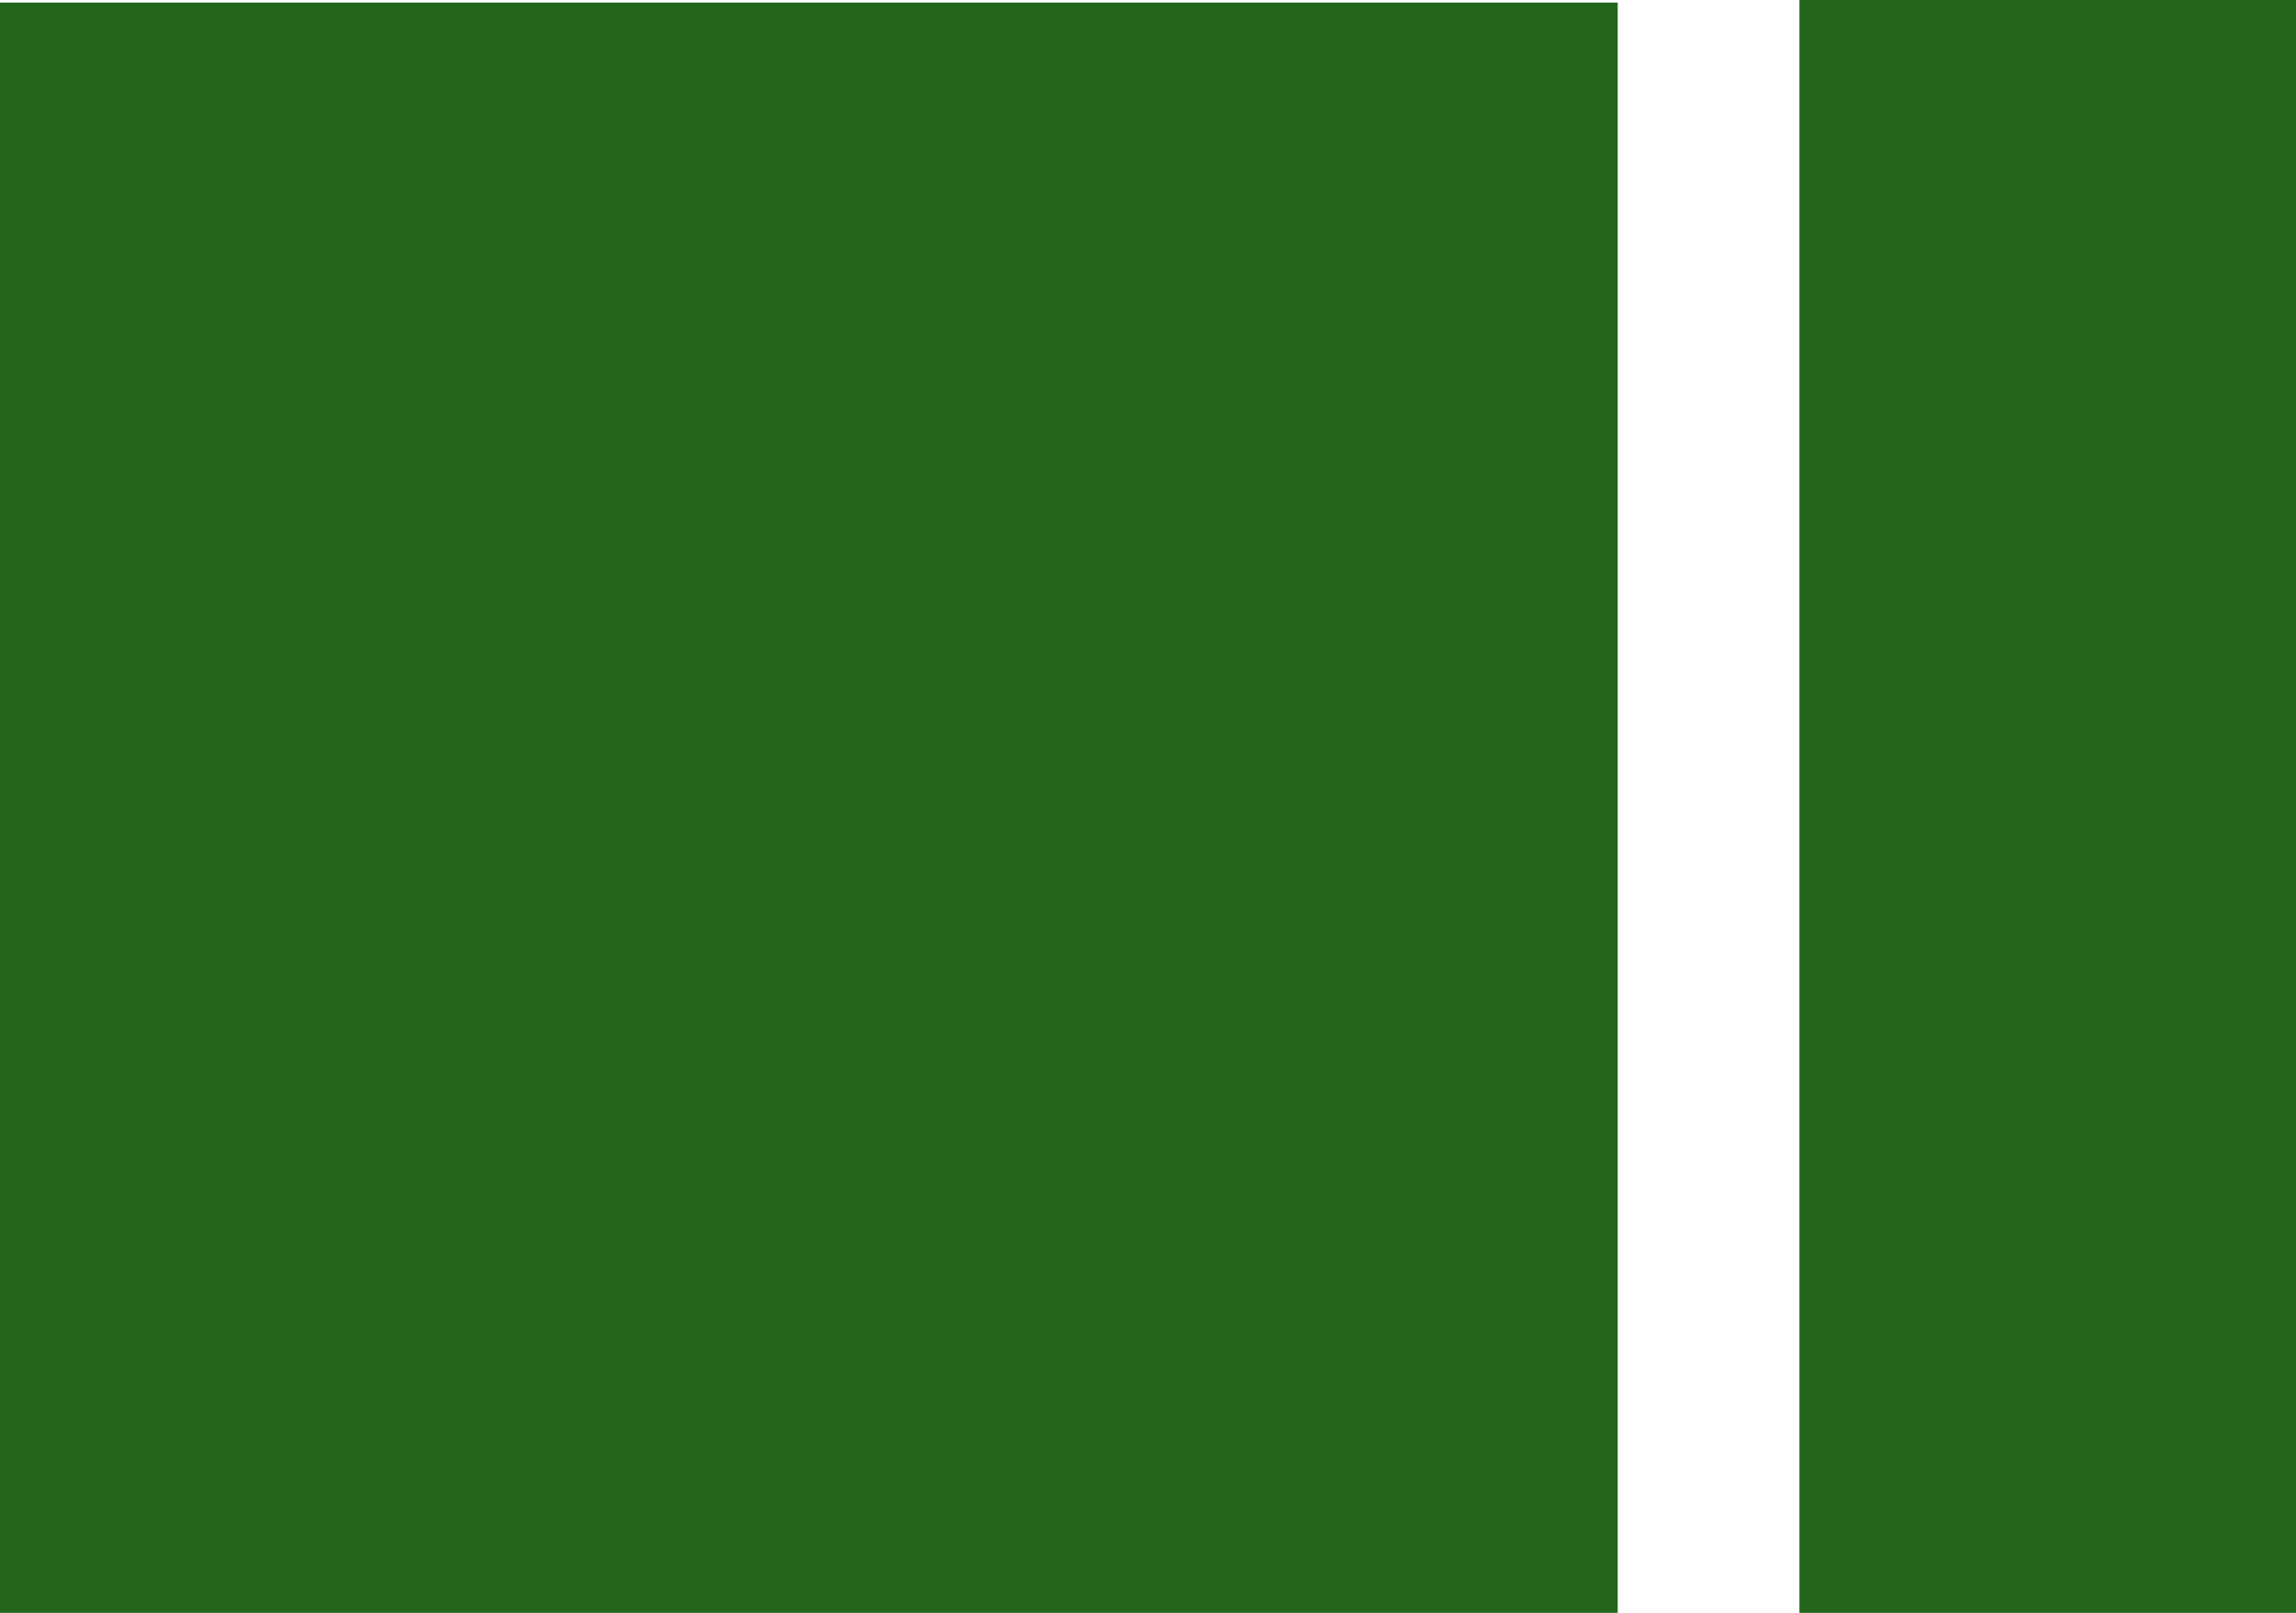
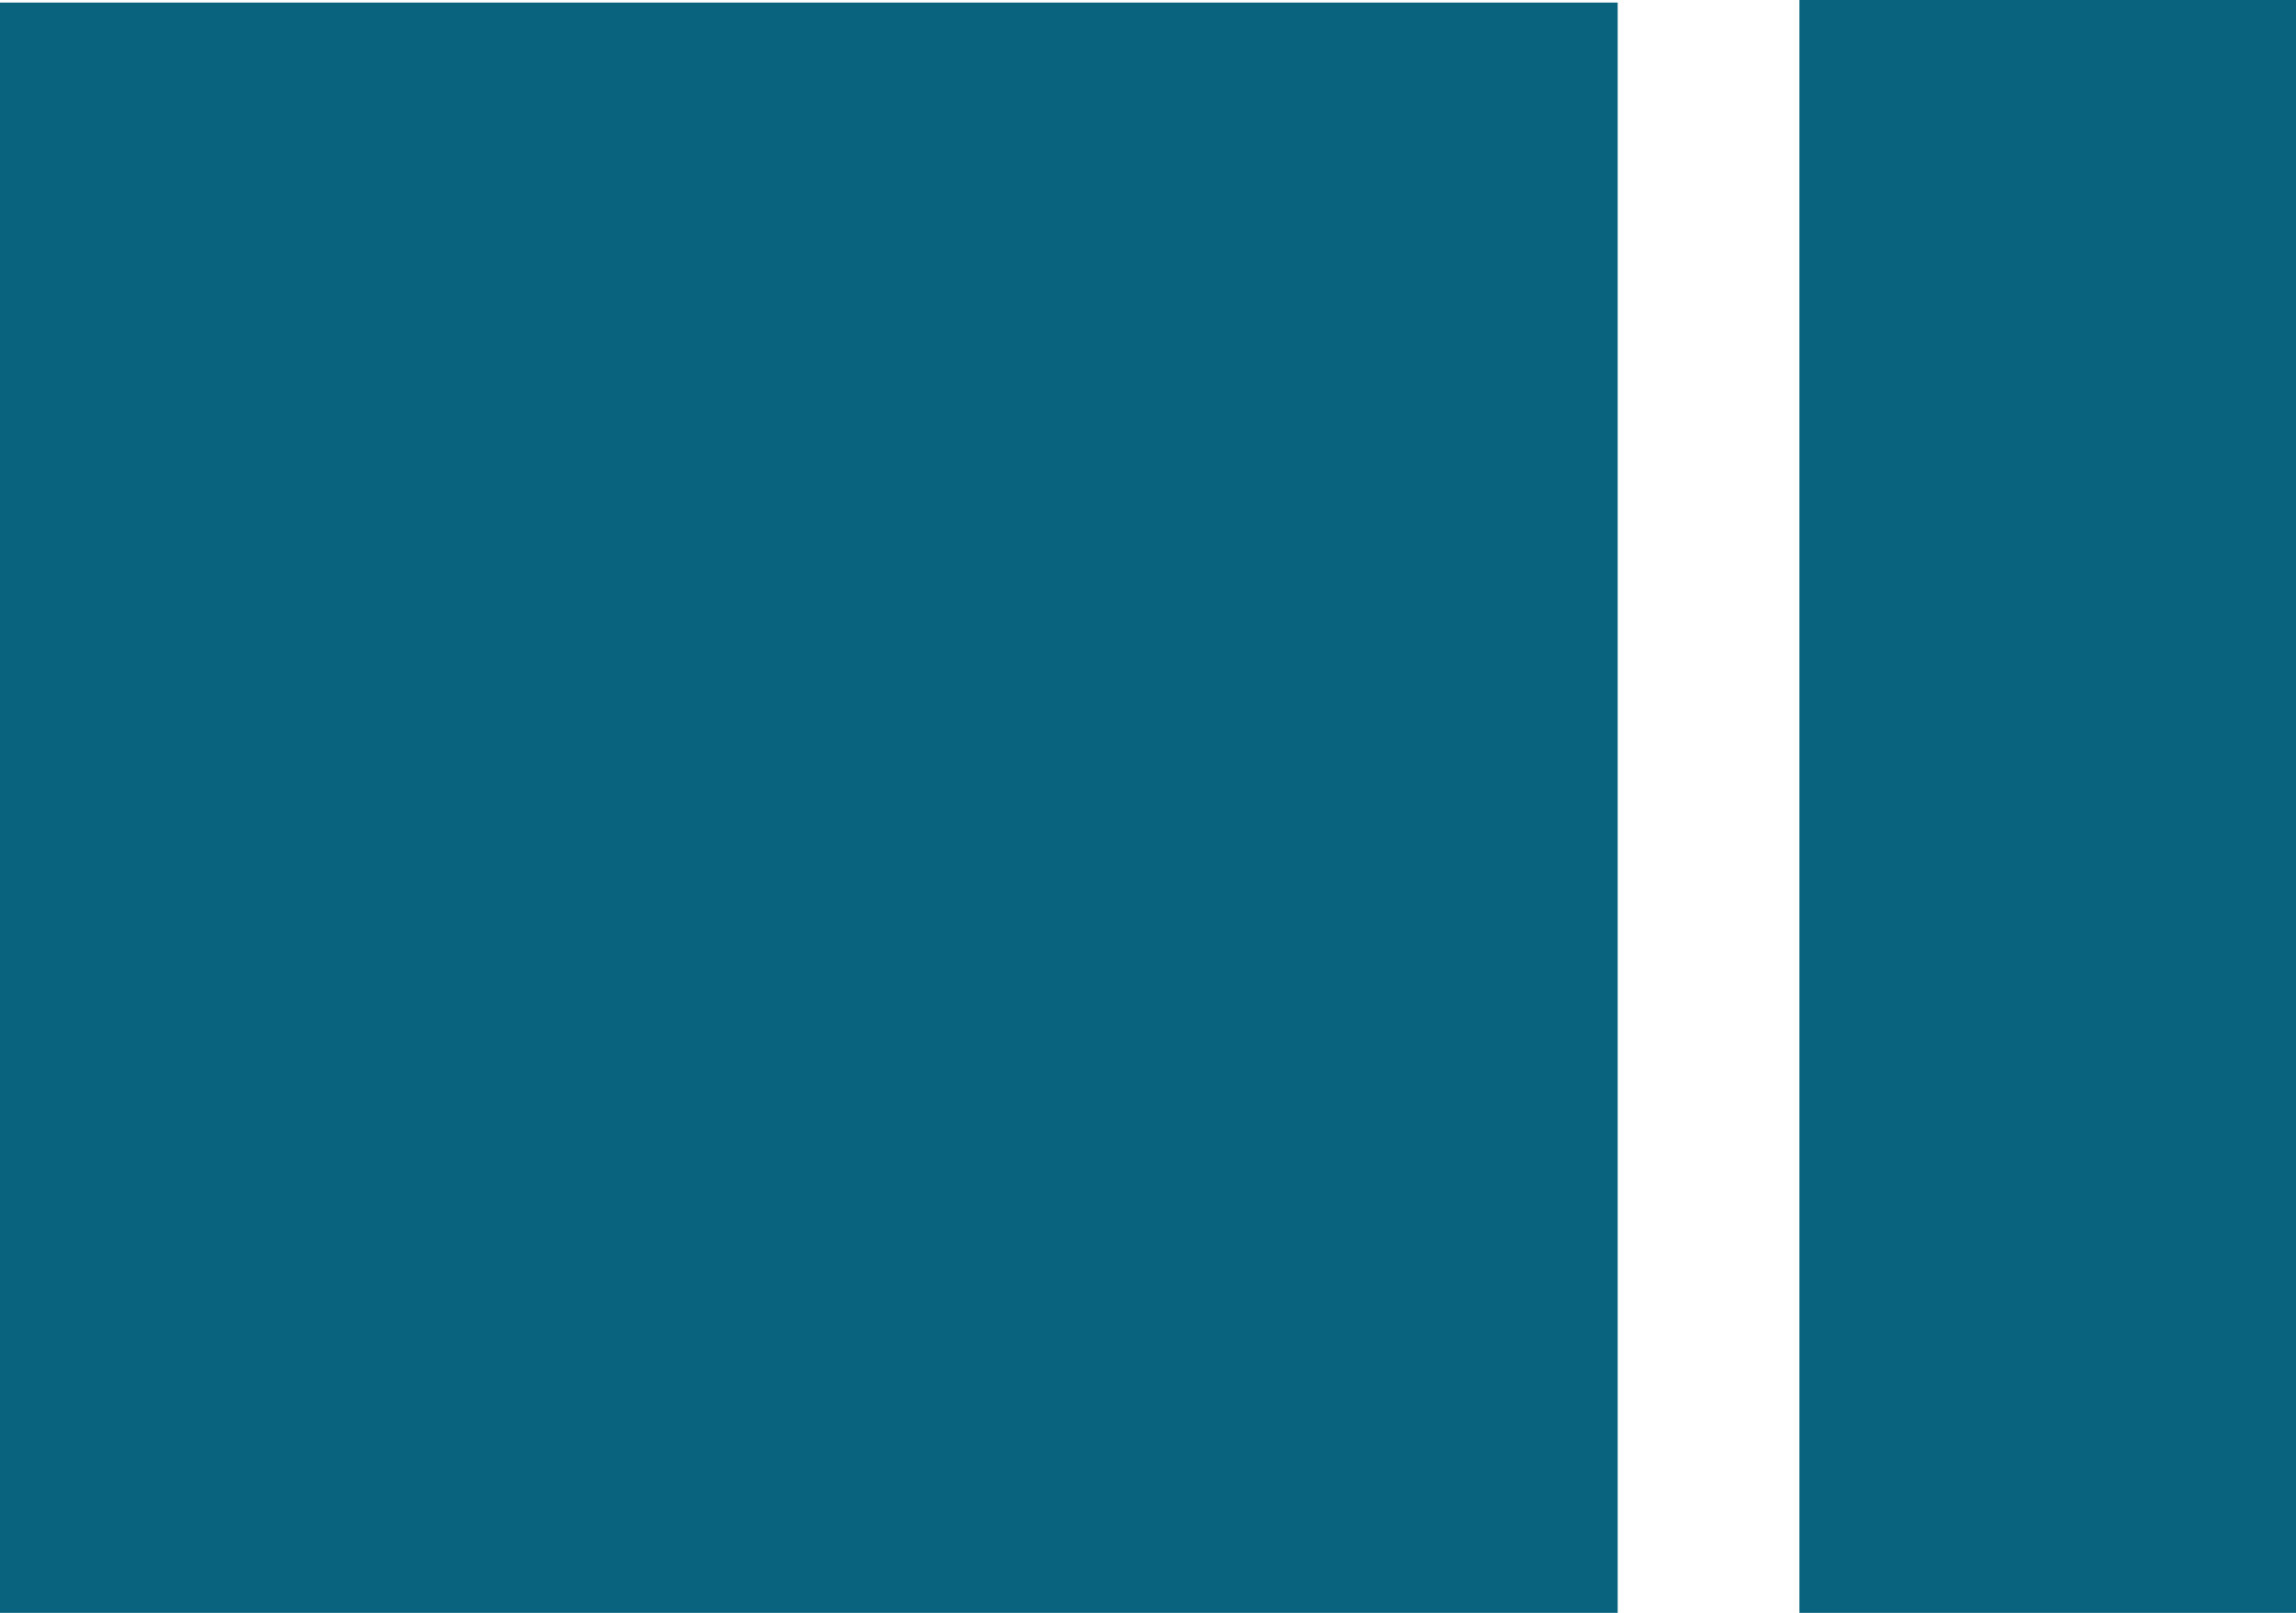
<svg xmlns="http://www.w3.org/2000/svg" version="1.1" id="svg1" width="349.535" height="245.493" viewBox="0 0 349.535 245.493">
  <defs id="defs1" />
  <g id="g1" transform="translate(-6.234742,-6.234742)">
-     <rect style="fill:#23661b;fill-opacity:1" id="rect1" width="246.272" height="245.103" x="6.235" y="6.624" />
-     <rect style="fill:#23661b;fill-opacity:1" id="rect3" width="75.596" height="245.493" x="280.174" y="6.235" />
+     <rect style="fill:#09637E;fill-opacity:1" id="rect1" width="246.272" height="245.103" x="6.235" y="6.624" />
+     <rect style="fill:#09637E;fill-opacity:1" id="rect3" width="75.596" height="245.493" x="280.174" y="6.235" />
  </g>
</svg>
